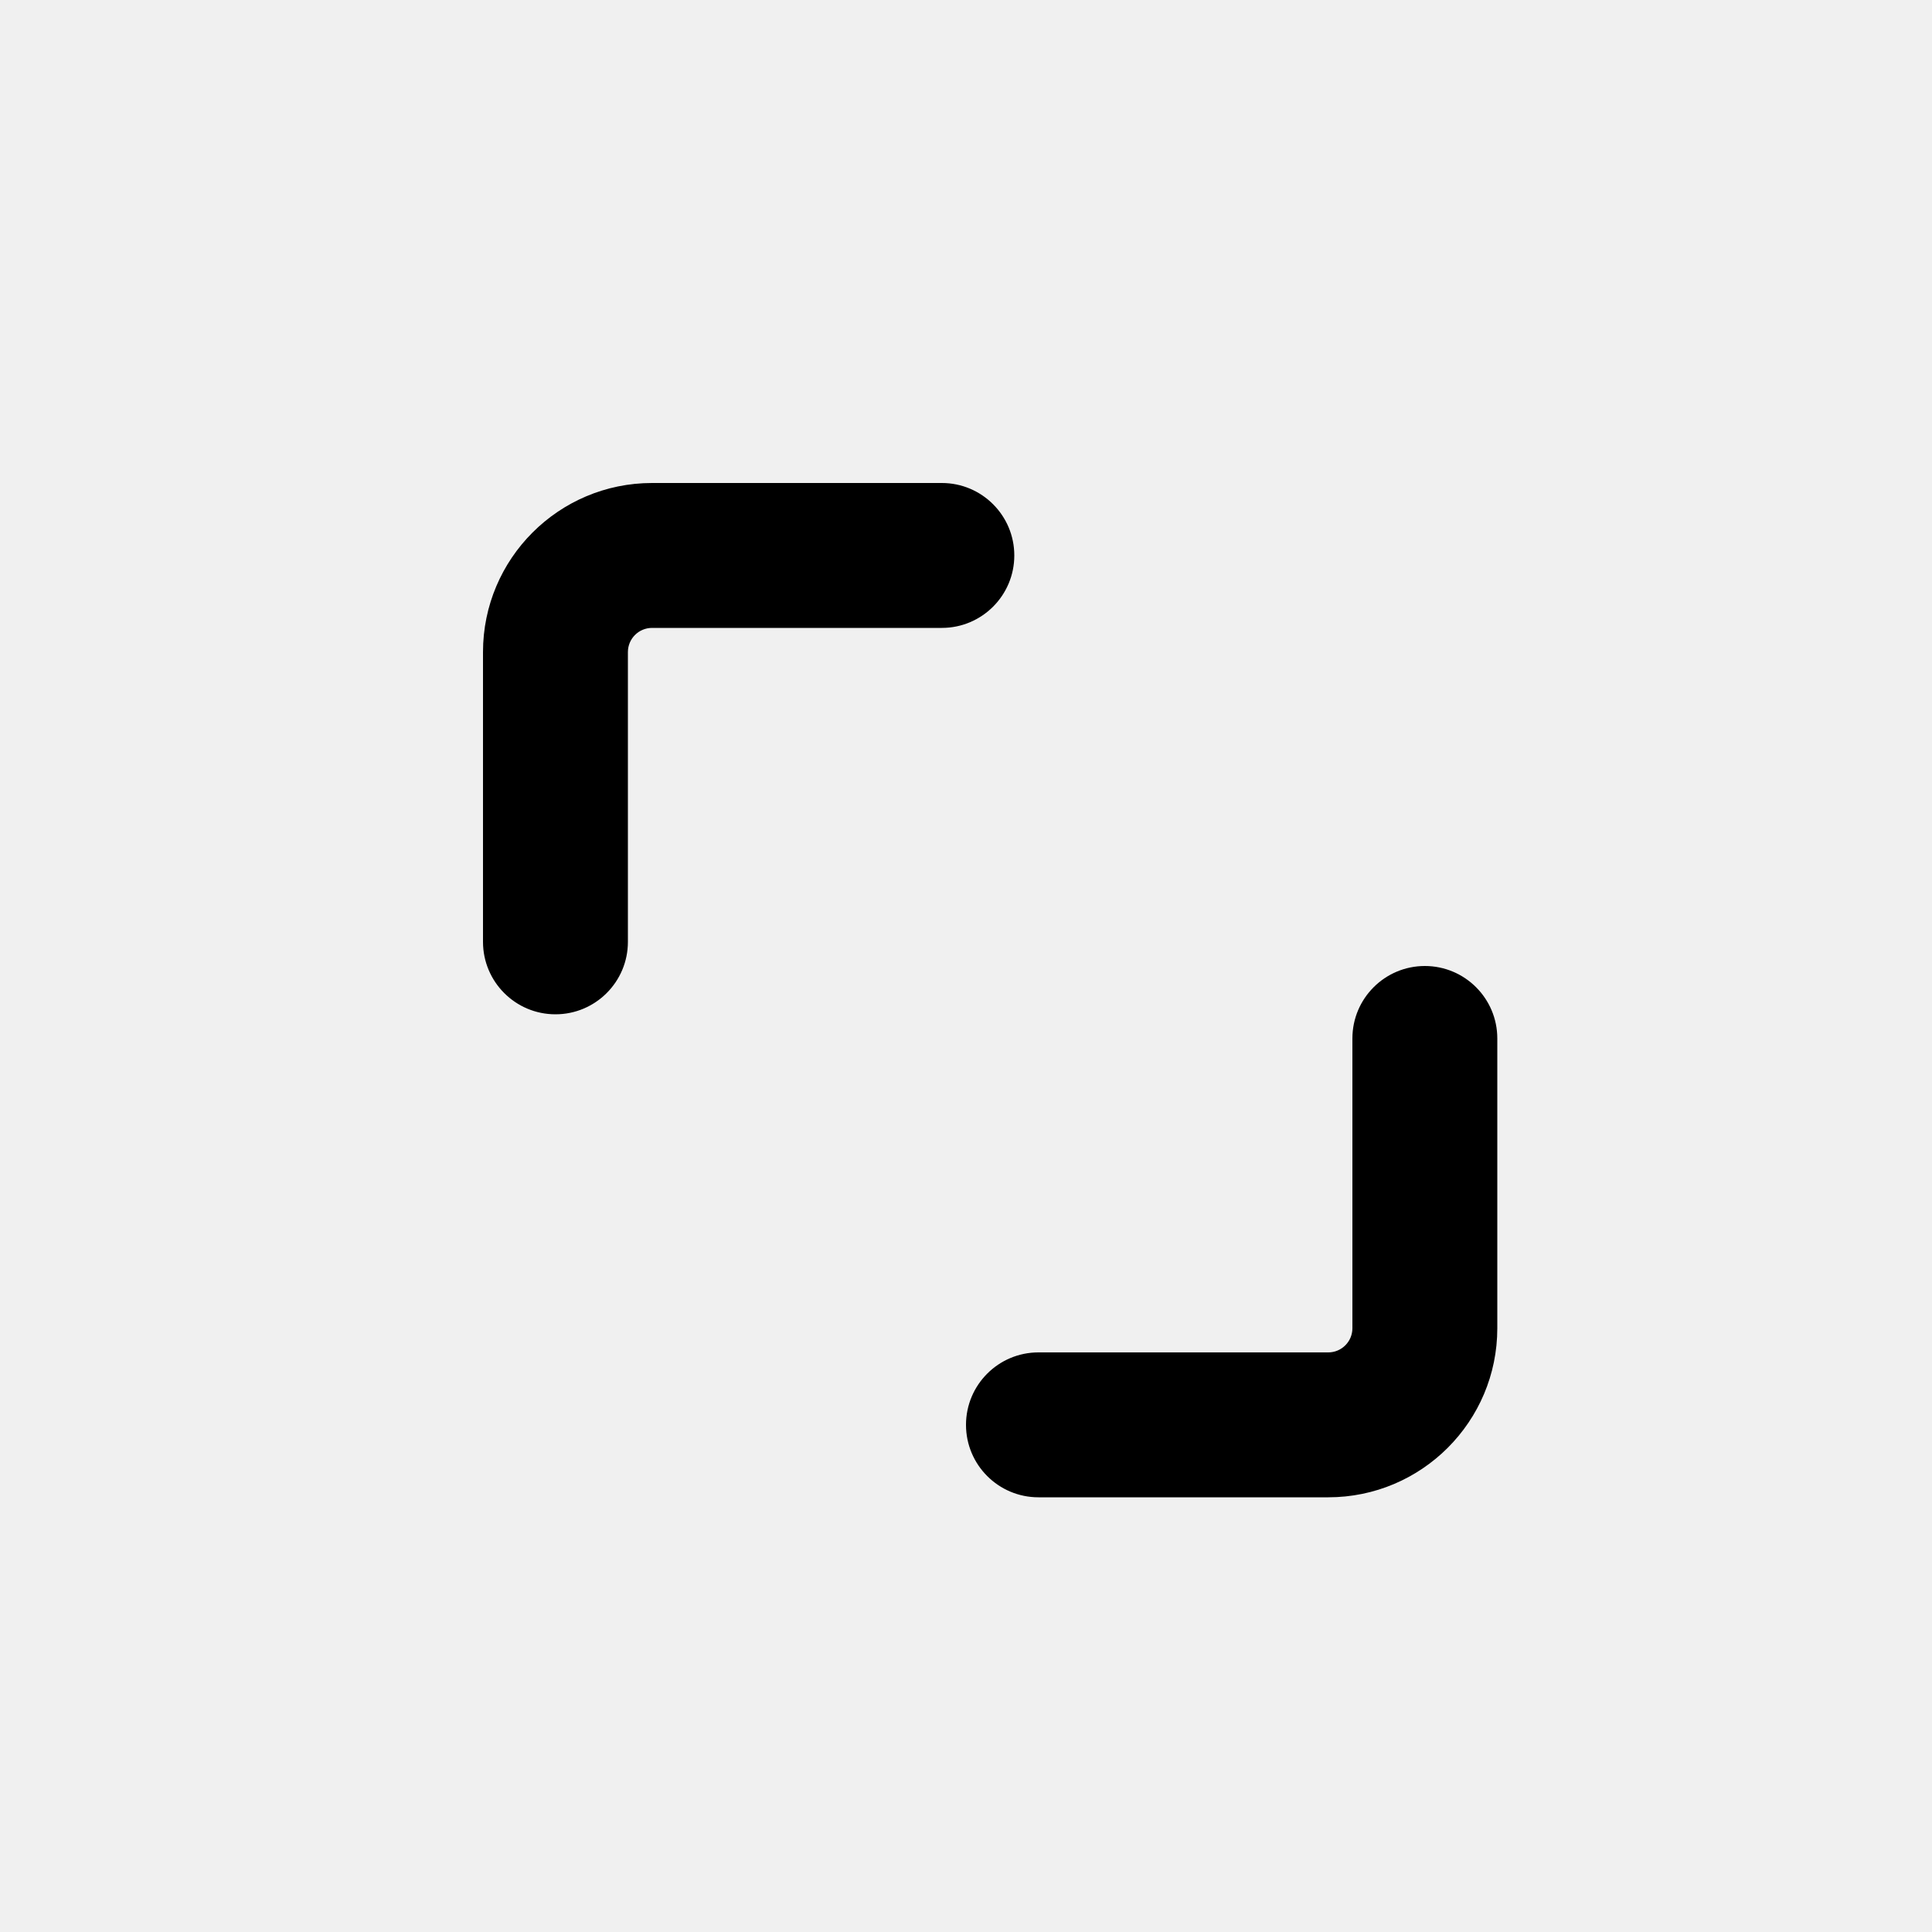
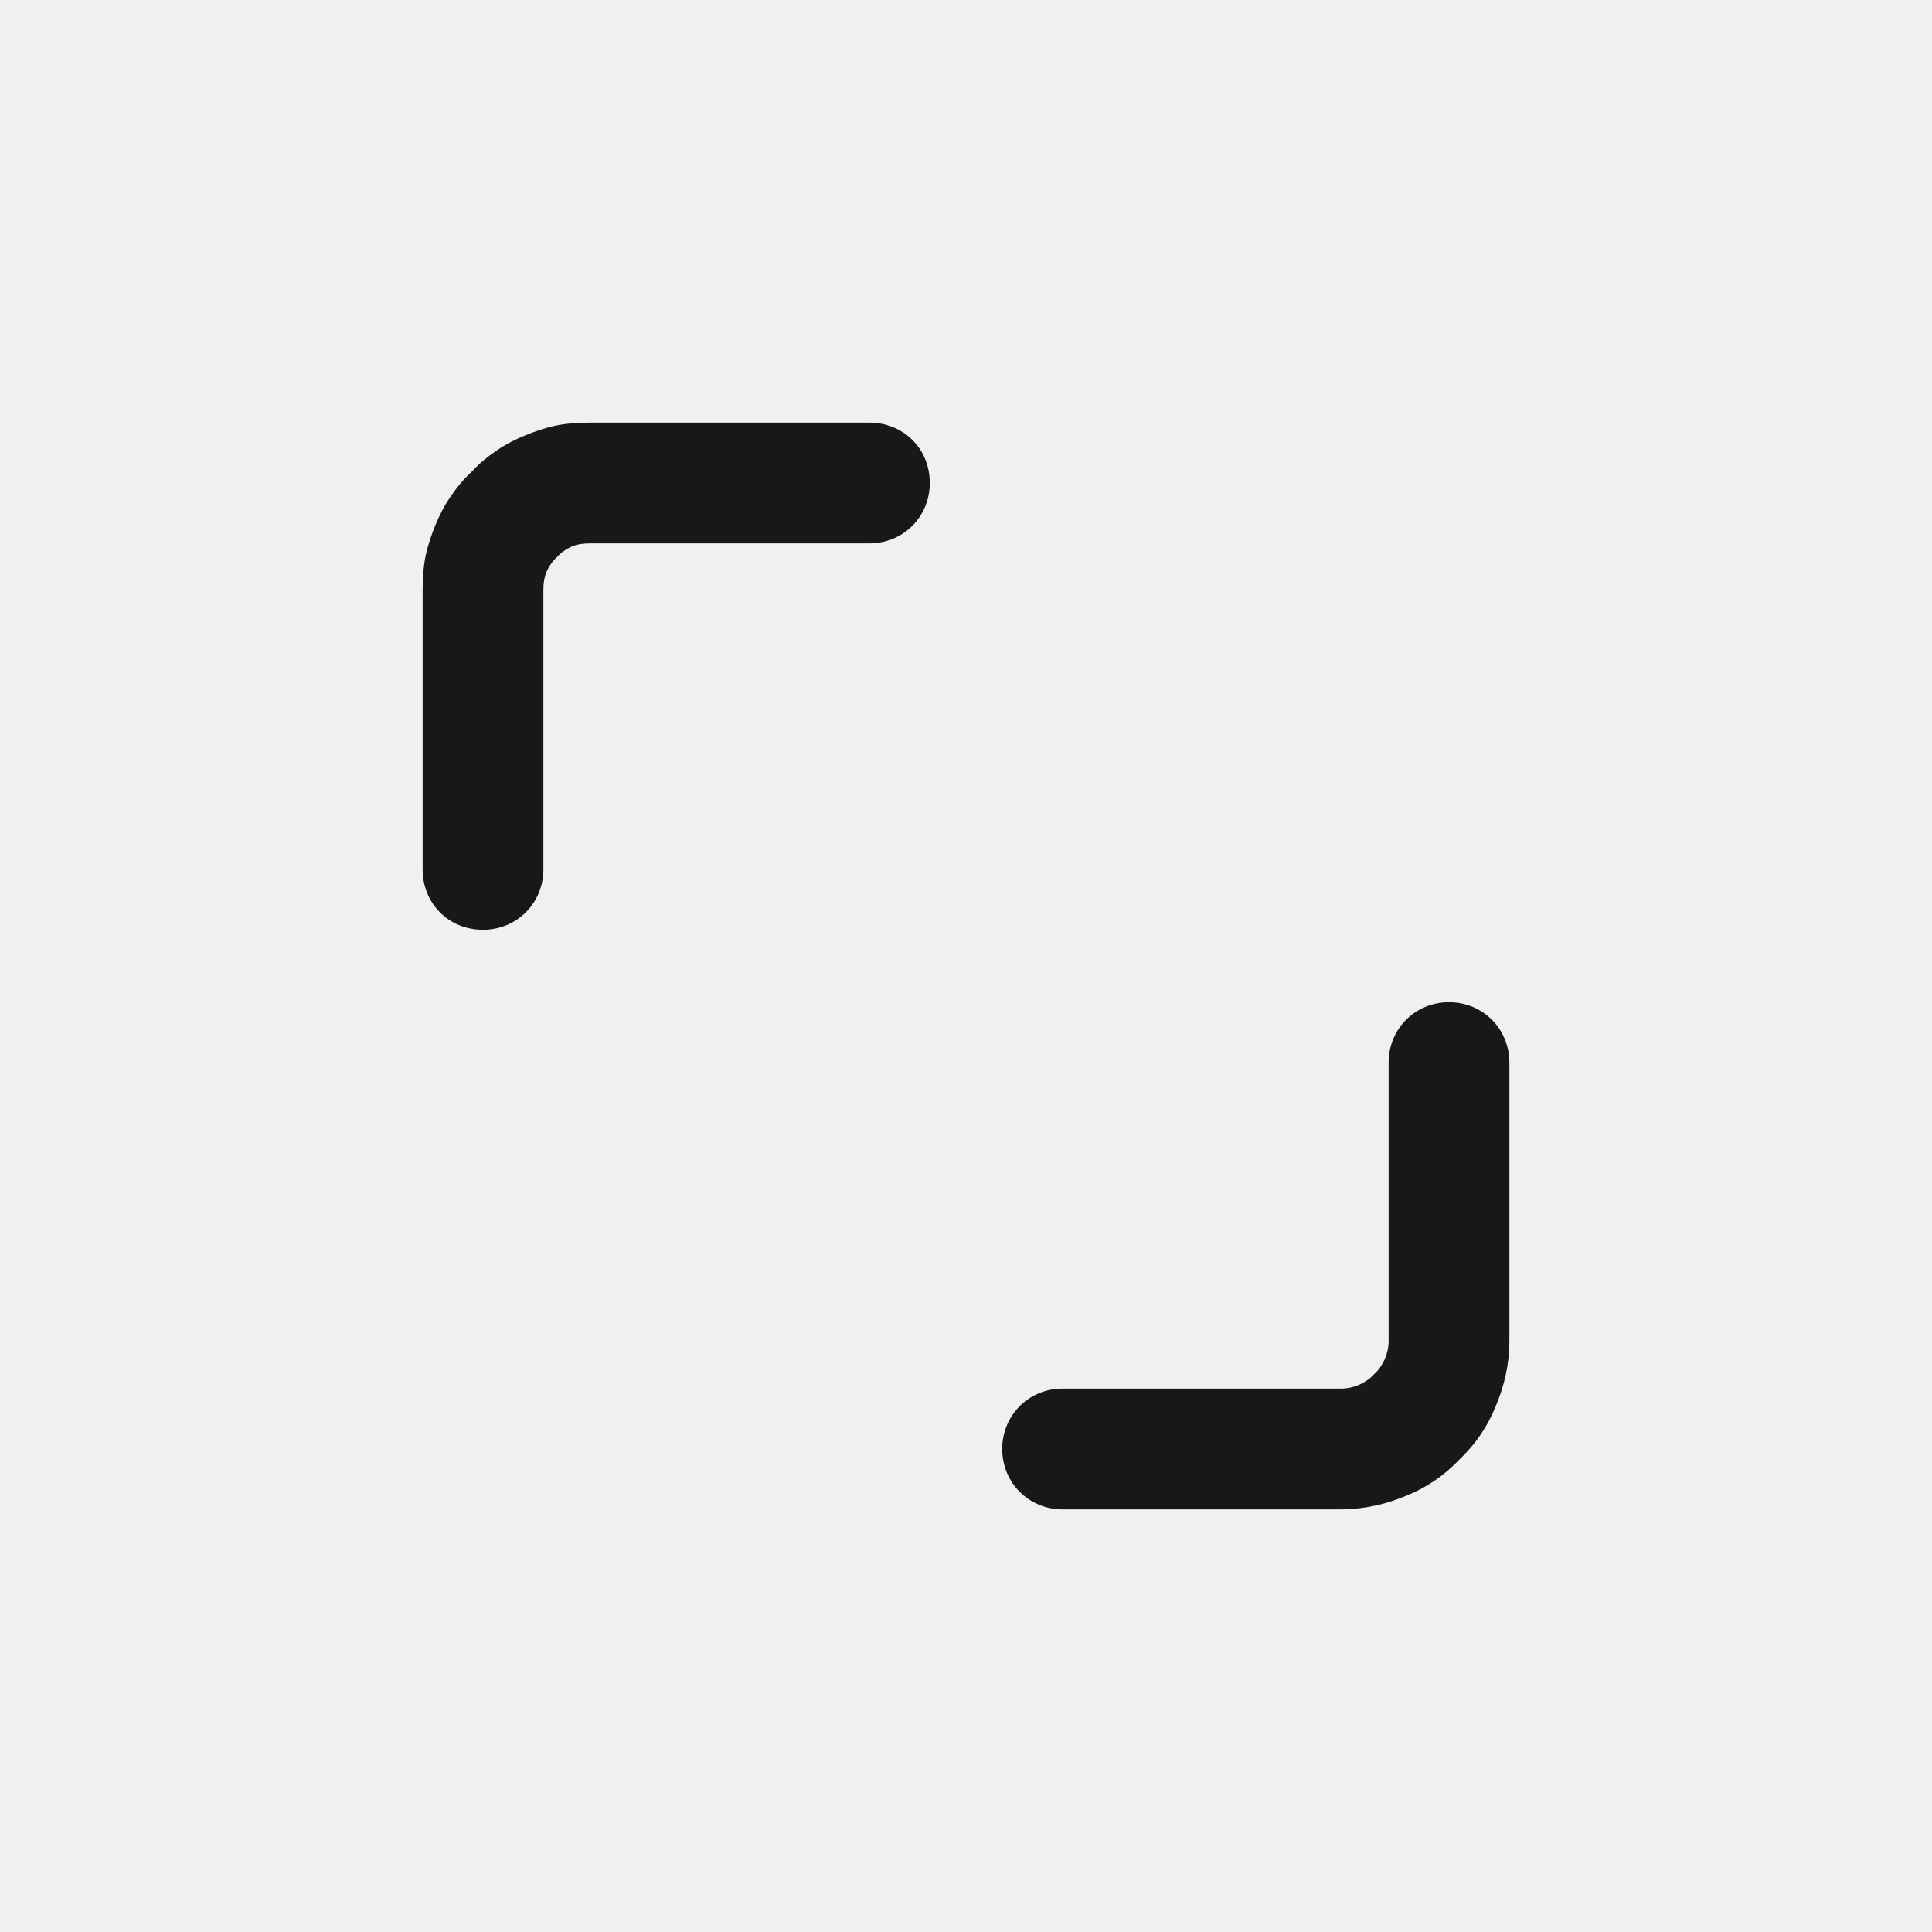
- <svg xmlns="http://www.w3.org/2000/svg" width="20px" height="20px" viewBox="0 0 20 20" version="1.1">
-   <g id="enlarge" stroke="none" stroke-width="1" fill="none" fill-rule="evenodd">
-     <path d="M14.75,10 C15.164,10 15.5,10.336 15.5,10.75 L15.5,13.75 C15.5,14.716 14.716,15.5 13.75,15.5 L10.75,15.5 C10.336,15.5 10,15.164 10,14.75 C10,14.336 10.336,14 10.75,14 L13.75,14 C13.888,14 14,13.888 14,13.75 L14,10.75 C14,10.336 14.336,10 14.75,10 Z M9.75,5 C10.164,5 10.5,5.336 10.5,5.75 C10.5,6.164 10.164,6.5 9.75,6.5 L6.75,6.5 C6.612,6.5 6.5,6.612 6.5,6.75 L6.5,9.75 C6.5,10.164 6.164,10.5 5.75,10.5 C5.336,10.5 5,10.164 5,9.75 L5,6.75 C5,5.784 5.784,5 6.75,5 L9.75,5 Z" id="形状" fill="#000000" fill-rule="nonzero" />
+ <svg xmlns="http://www.w3.org/2000/svg" width="24" height="24" viewBox="0 0 24 24" fill="none">
+   <defs>
+     <clipPath id="clip309_66386">
+       <rect id="属性 1=最大化" width="24" height="24" fill="white" fill-opacity="0" />
+     </clipPath>
+   </defs>
+   <g clip-path="url(#clip309_66386)">
+     <path id="矩形 110 (边框)" d="M5.25 7.33L5.25 10.8C5.25 11.22 5.57 11.55 6 11.55C6.42 11.55 6.75 11.22 6.75 10.8L6.75 7.33C6.75 7.25 6.76 7.17 6.79 7.1C6.82 7.04 6.86 6.97 6.92 6.92C6.97 6.86 7.04 6.82 7.1 6.79C7.17 6.76 7.25 6.75 7.33 6.75L10.8 6.75C11.22 6.75 11.55 6.42 11.55 6C11.55 5.57 11.22 5.25 10.8 5.25L7.33 5.25C7.18 5.25 7.03 5.26 6.89 5.29C6.76 5.32 6.64 5.36 6.52 5.41C6.4 5.46 6.28 5.52 6.18 5.59C6.06 5.67 5.95 5.76 5.86 5.86C5.76 5.95 5.67 6.06 5.59 6.18C5.52 6.28 5.46 6.4 5.41 6.52C5.36 6.64 5.32 6.76 5.29 6.89C5.26 7.03 5.25 7.18 5.25 7.33ZM18.75 13.2C18.75 12.78 18.42 12.45 18 12.45C17.58 12.45 17.25 12.78 17.25 13.2L17.25 16.66C17.25 16.74 17.23 16.82 17.2 16.89C17.17 16.95 17.13 17.02 17.07 17.07C17.02 17.13 16.95 17.17 16.89 17.2C16.82 17.23 16.74 17.25 16.66 17.25L13.2 17.25C12.78 17.25 12.45 17.58 12.45 18C12.45 18.42 12.78 18.75 13.2 18.75L16.66 18.75C16.81 18.75 16.96 18.73 17.1 18.7C17.23 18.67 17.35 18.63 17.47 18.58C17.72 18.48 17.94 18.33 18.13 18.13C18.33 17.94 18.48 17.72 18.58 17.47C18.69 17.21 18.75 16.94 18.75 16.66L18.75 13.2Z" fill="#000000" fill-opacity="0.898" fill-rule="evenodd" />
  </g>
</svg>
